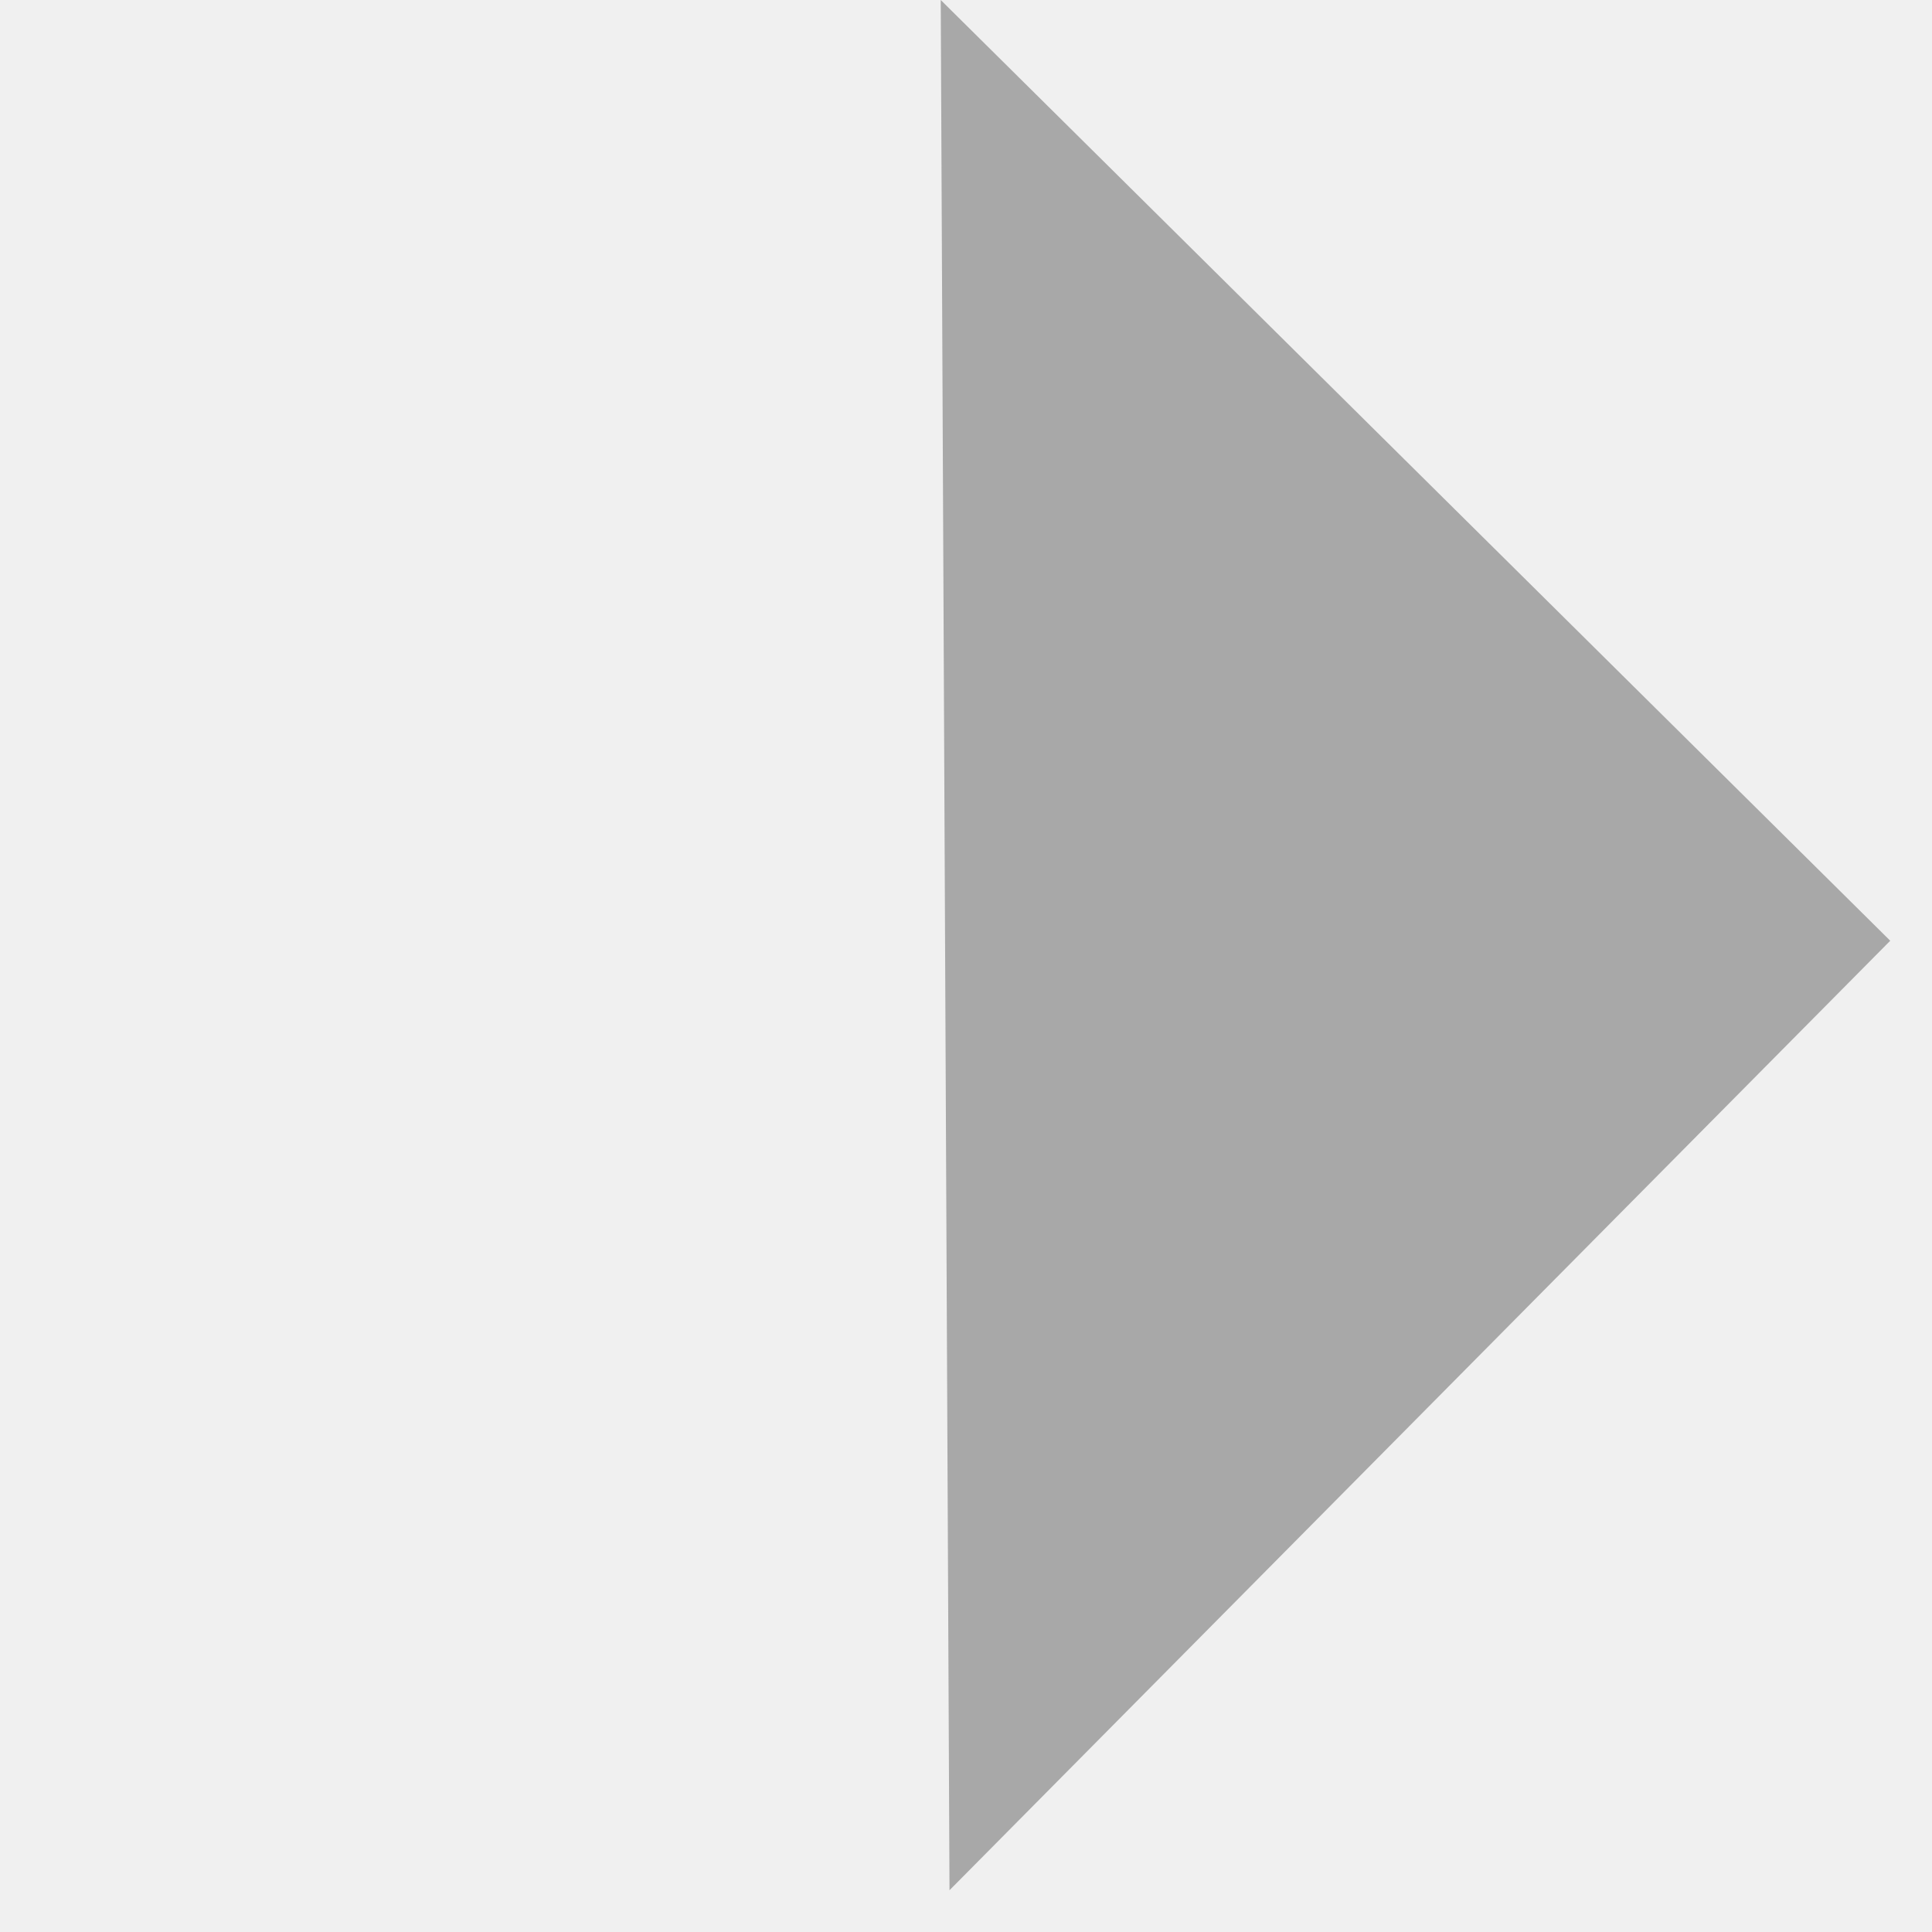
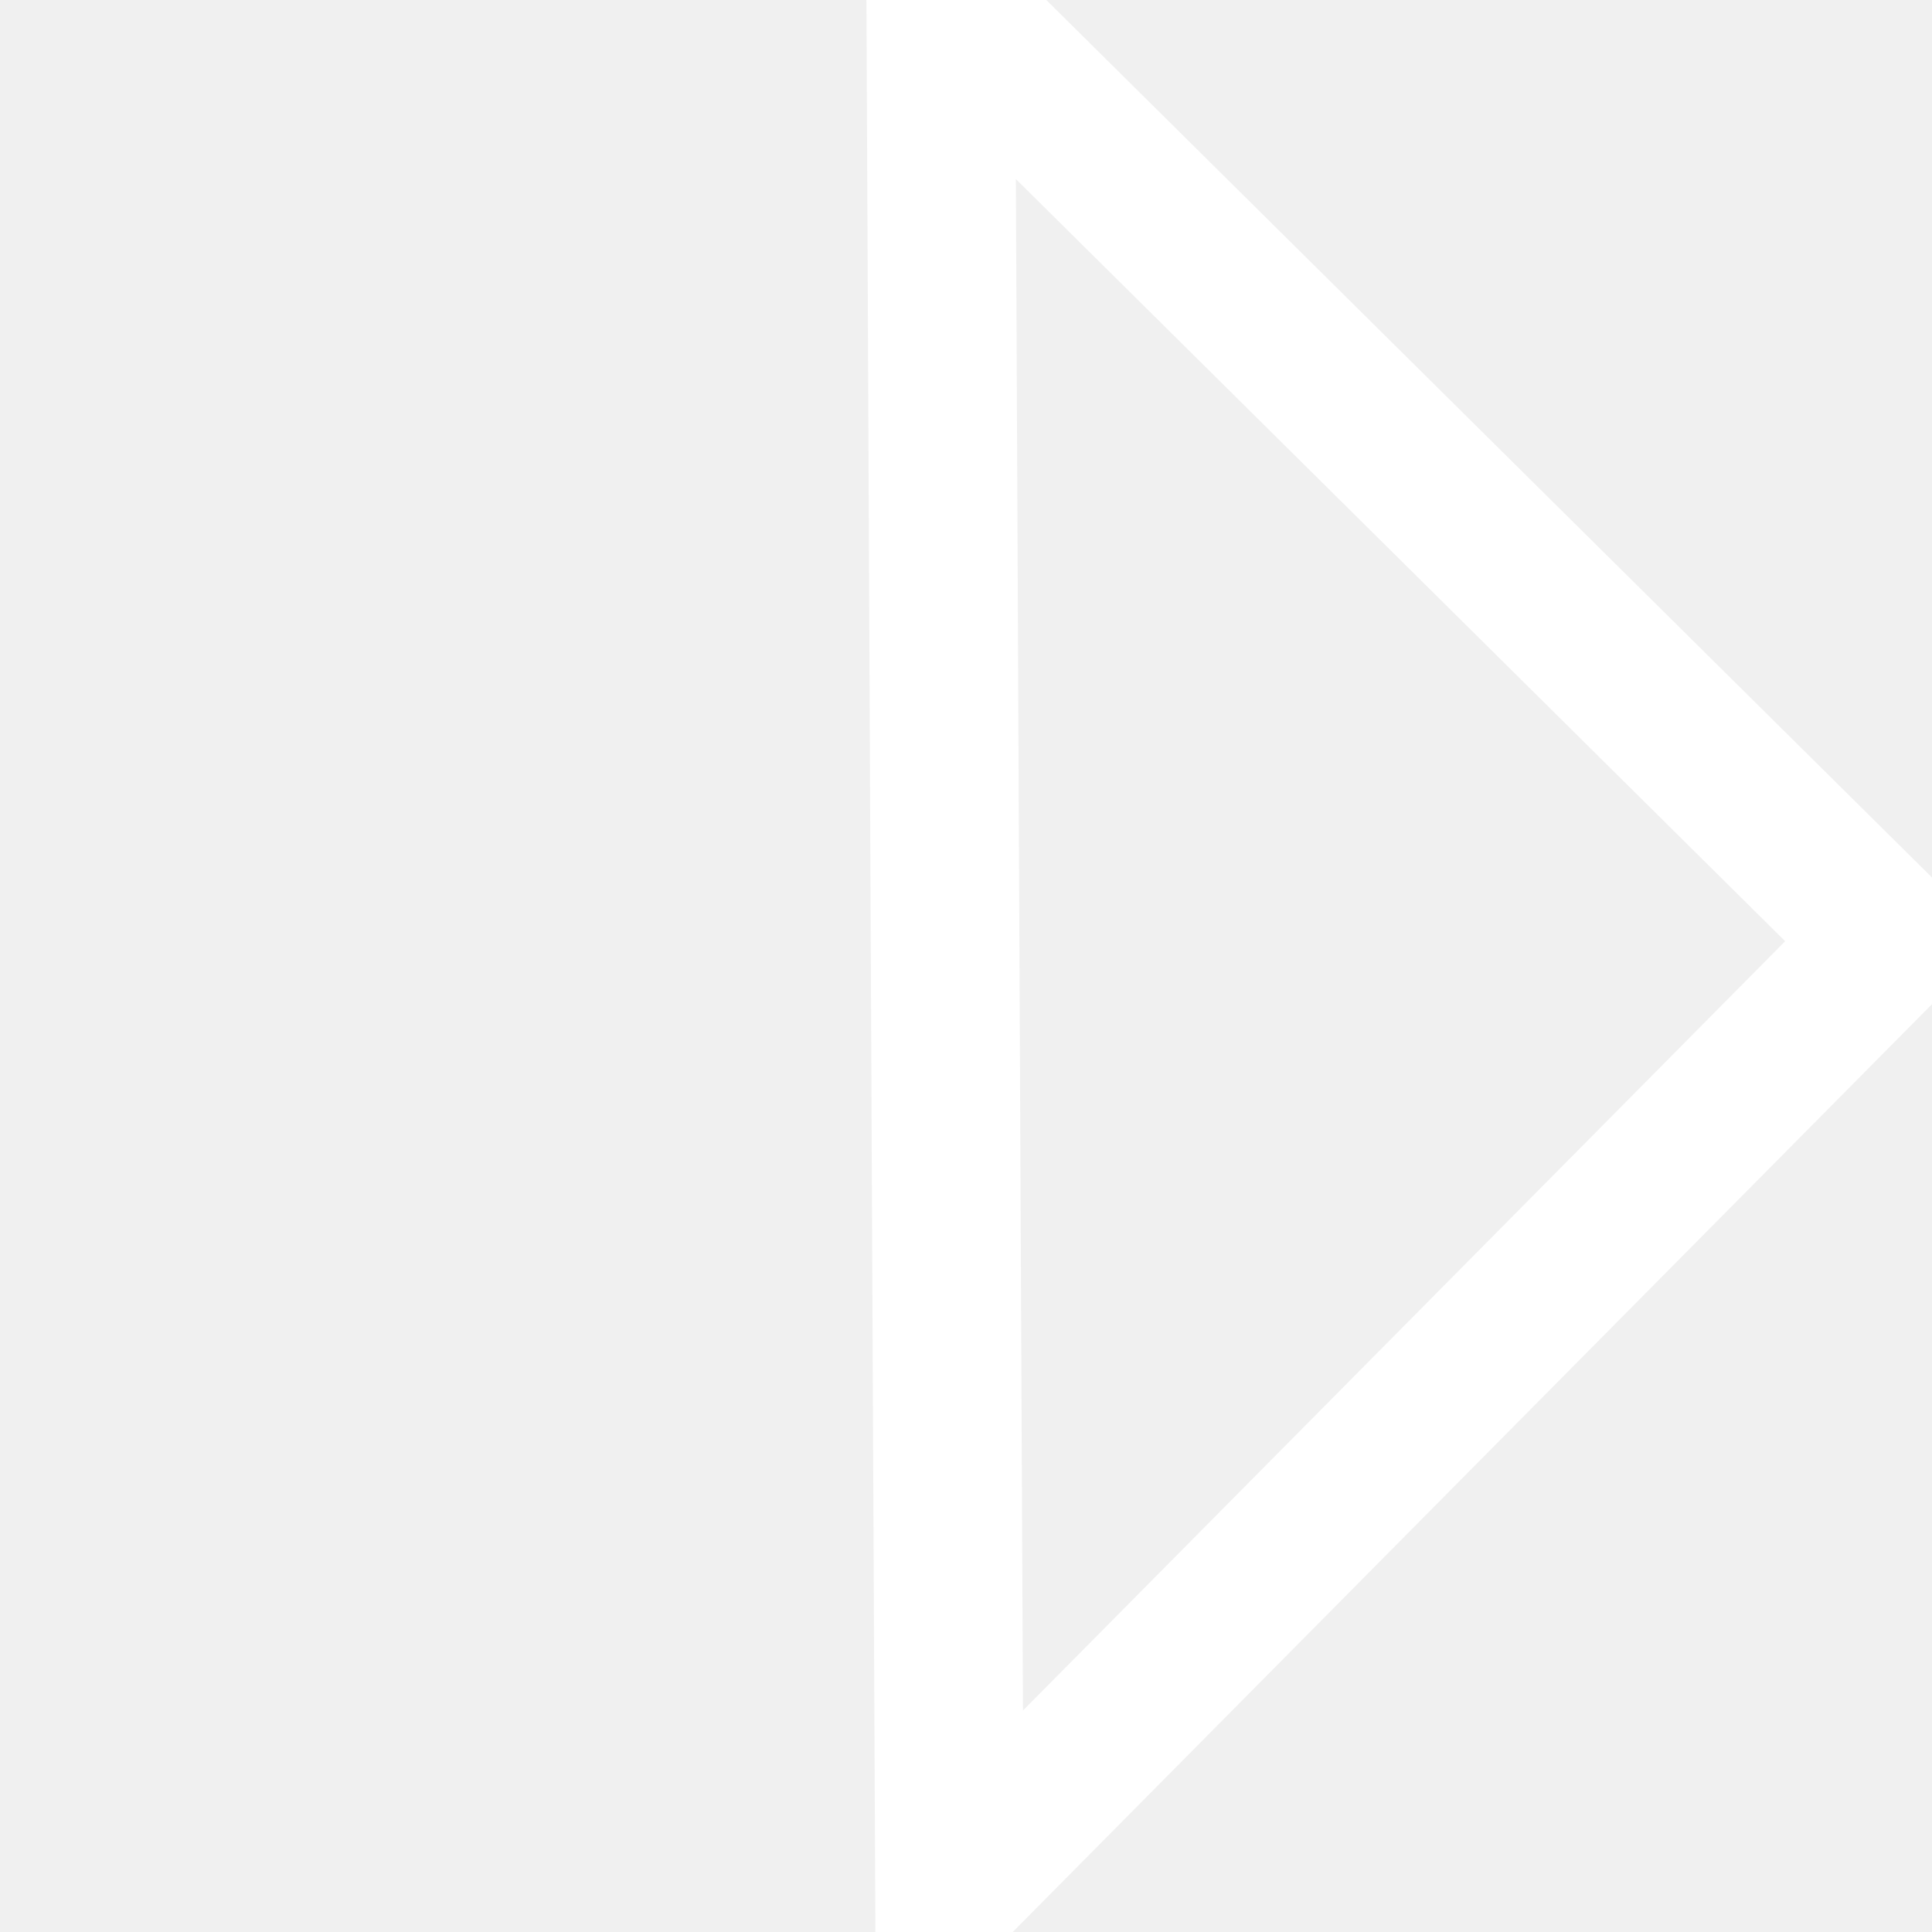
<svg xmlns="http://www.w3.org/2000/svg" width="13" height="13" viewBox="0 0 13 13" fill="none">
-   <path d="M12.719 6.33L6.33 -4.79765e-05L6.357 5.87L6.389 12.719L12.719 6.33Z" fill="#A8A8A8" />
+   <path d="M12.719 6.33L6.33 -4.79765e-05L6.357 5.87L6.389 12.719L12.719 6.33Z" stroke="#ffffff" stroke-width="1" />
</svg>
